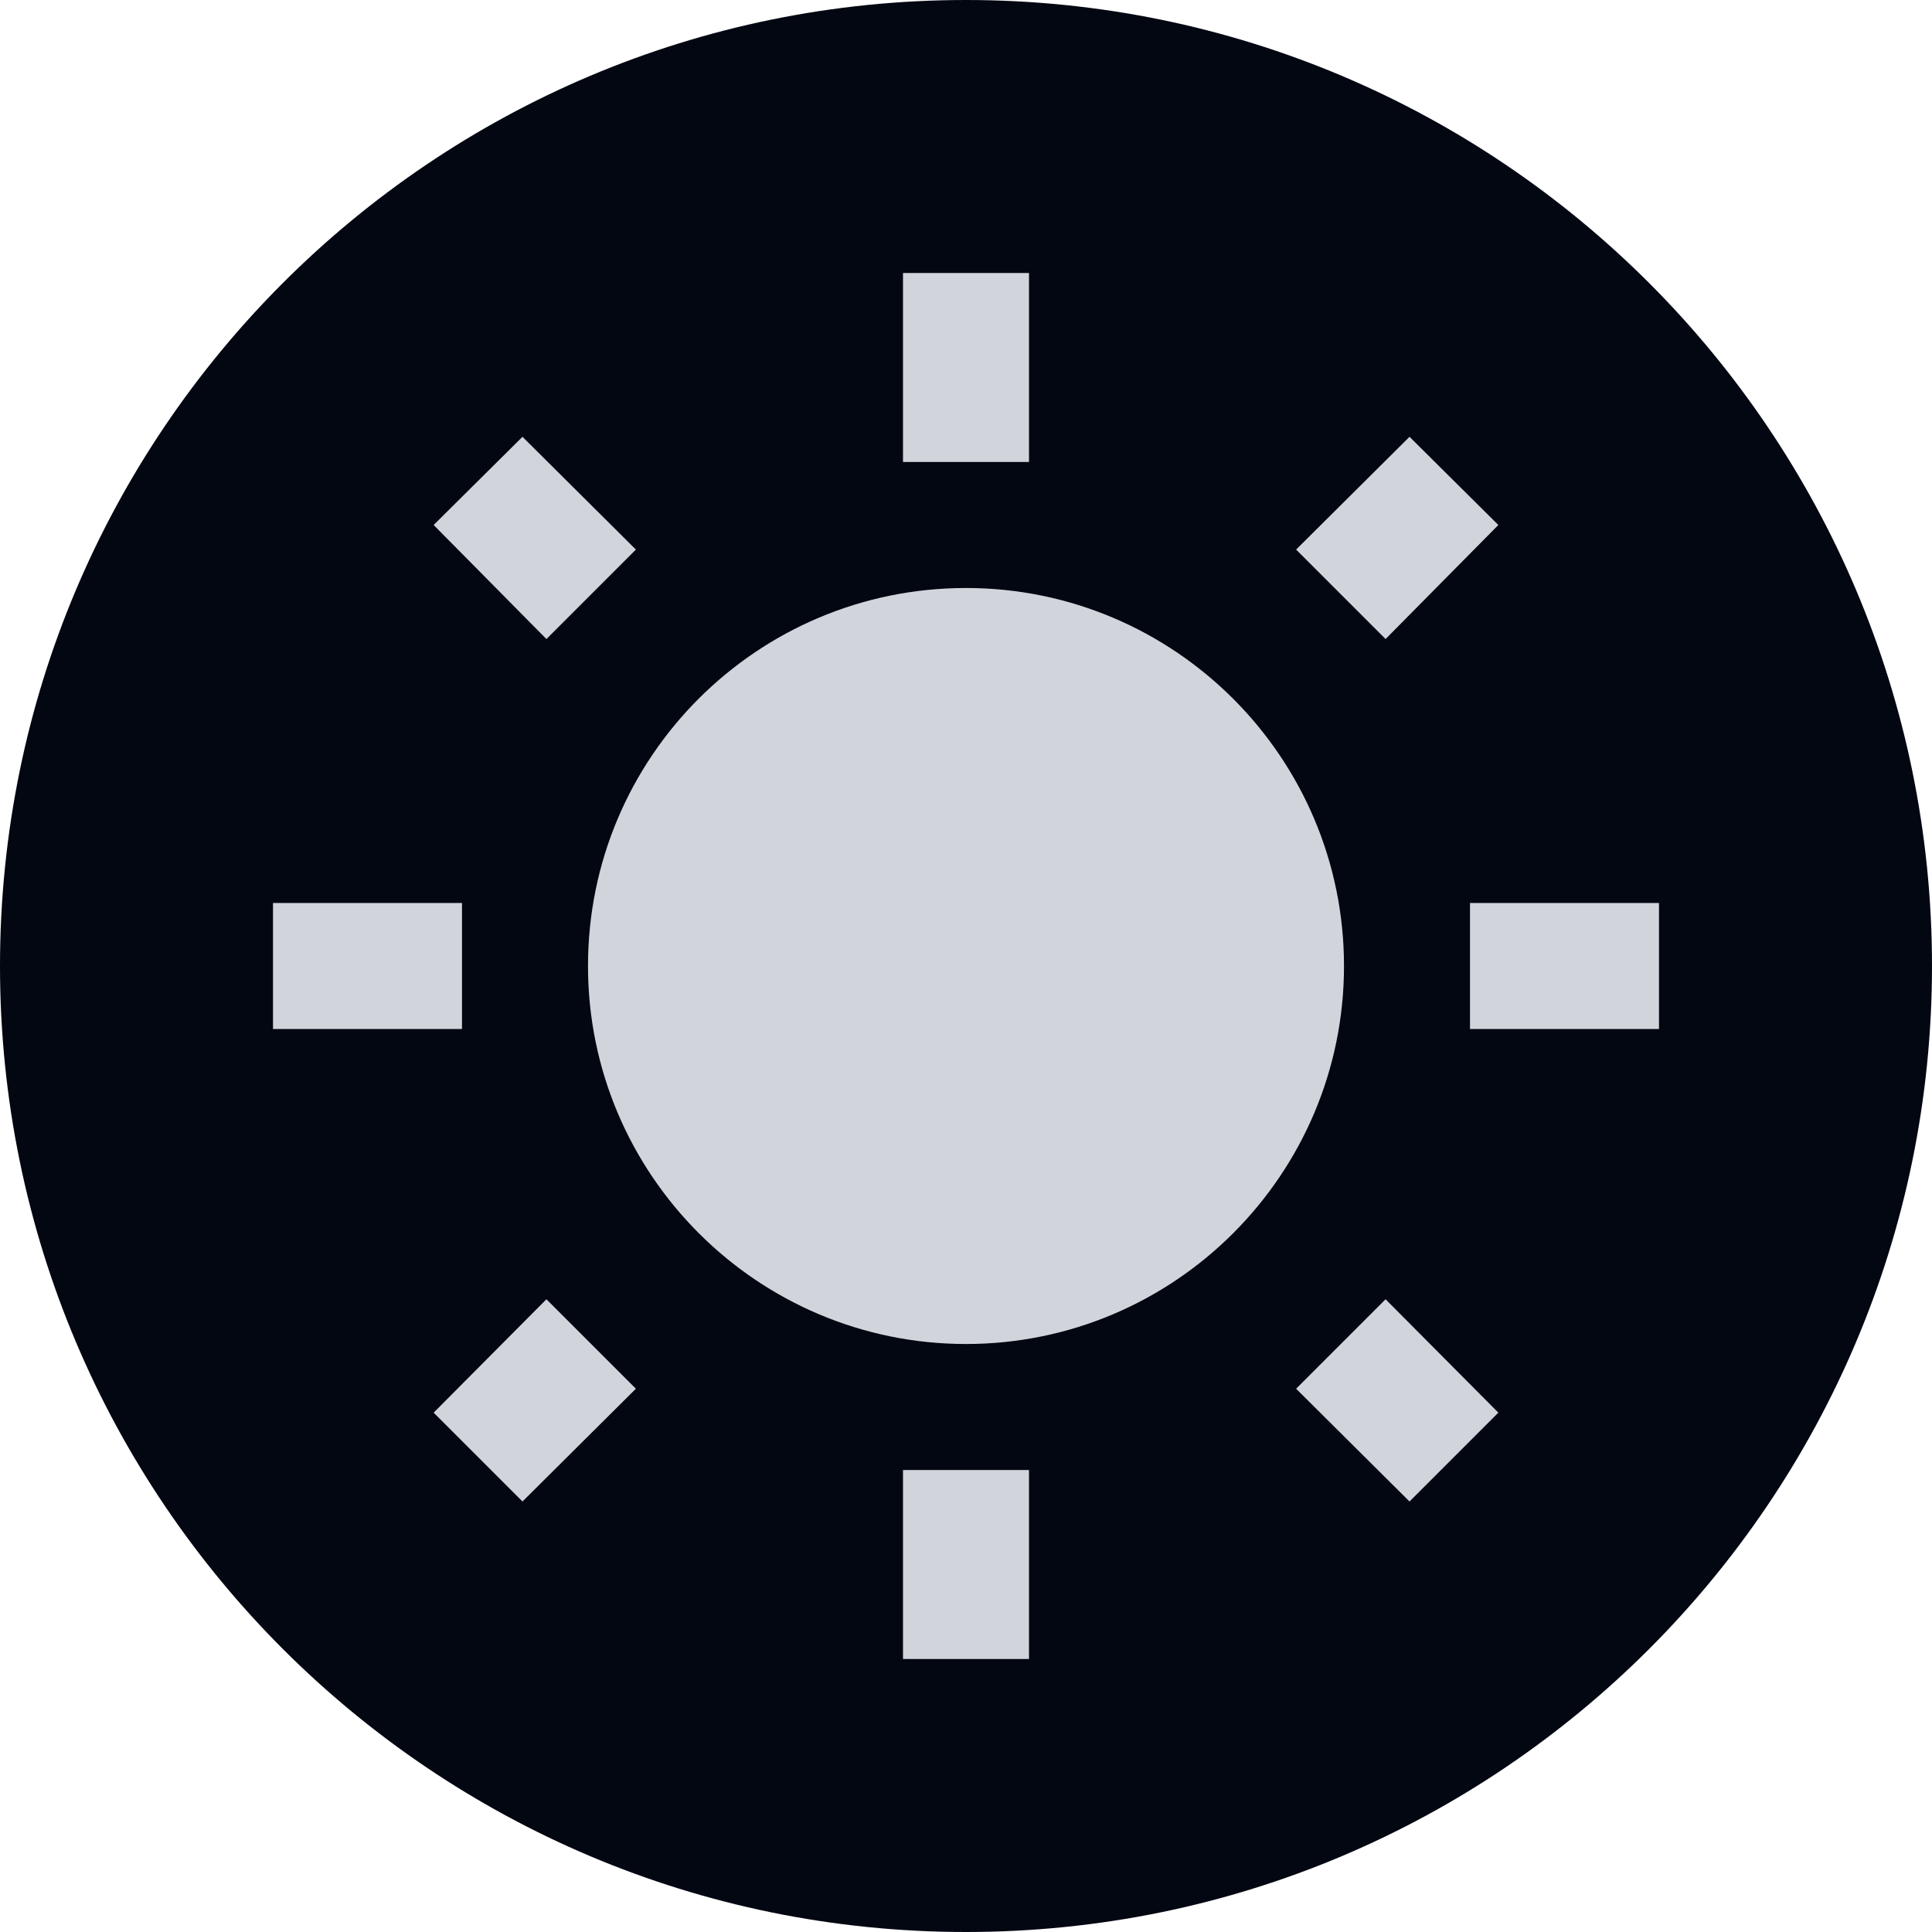
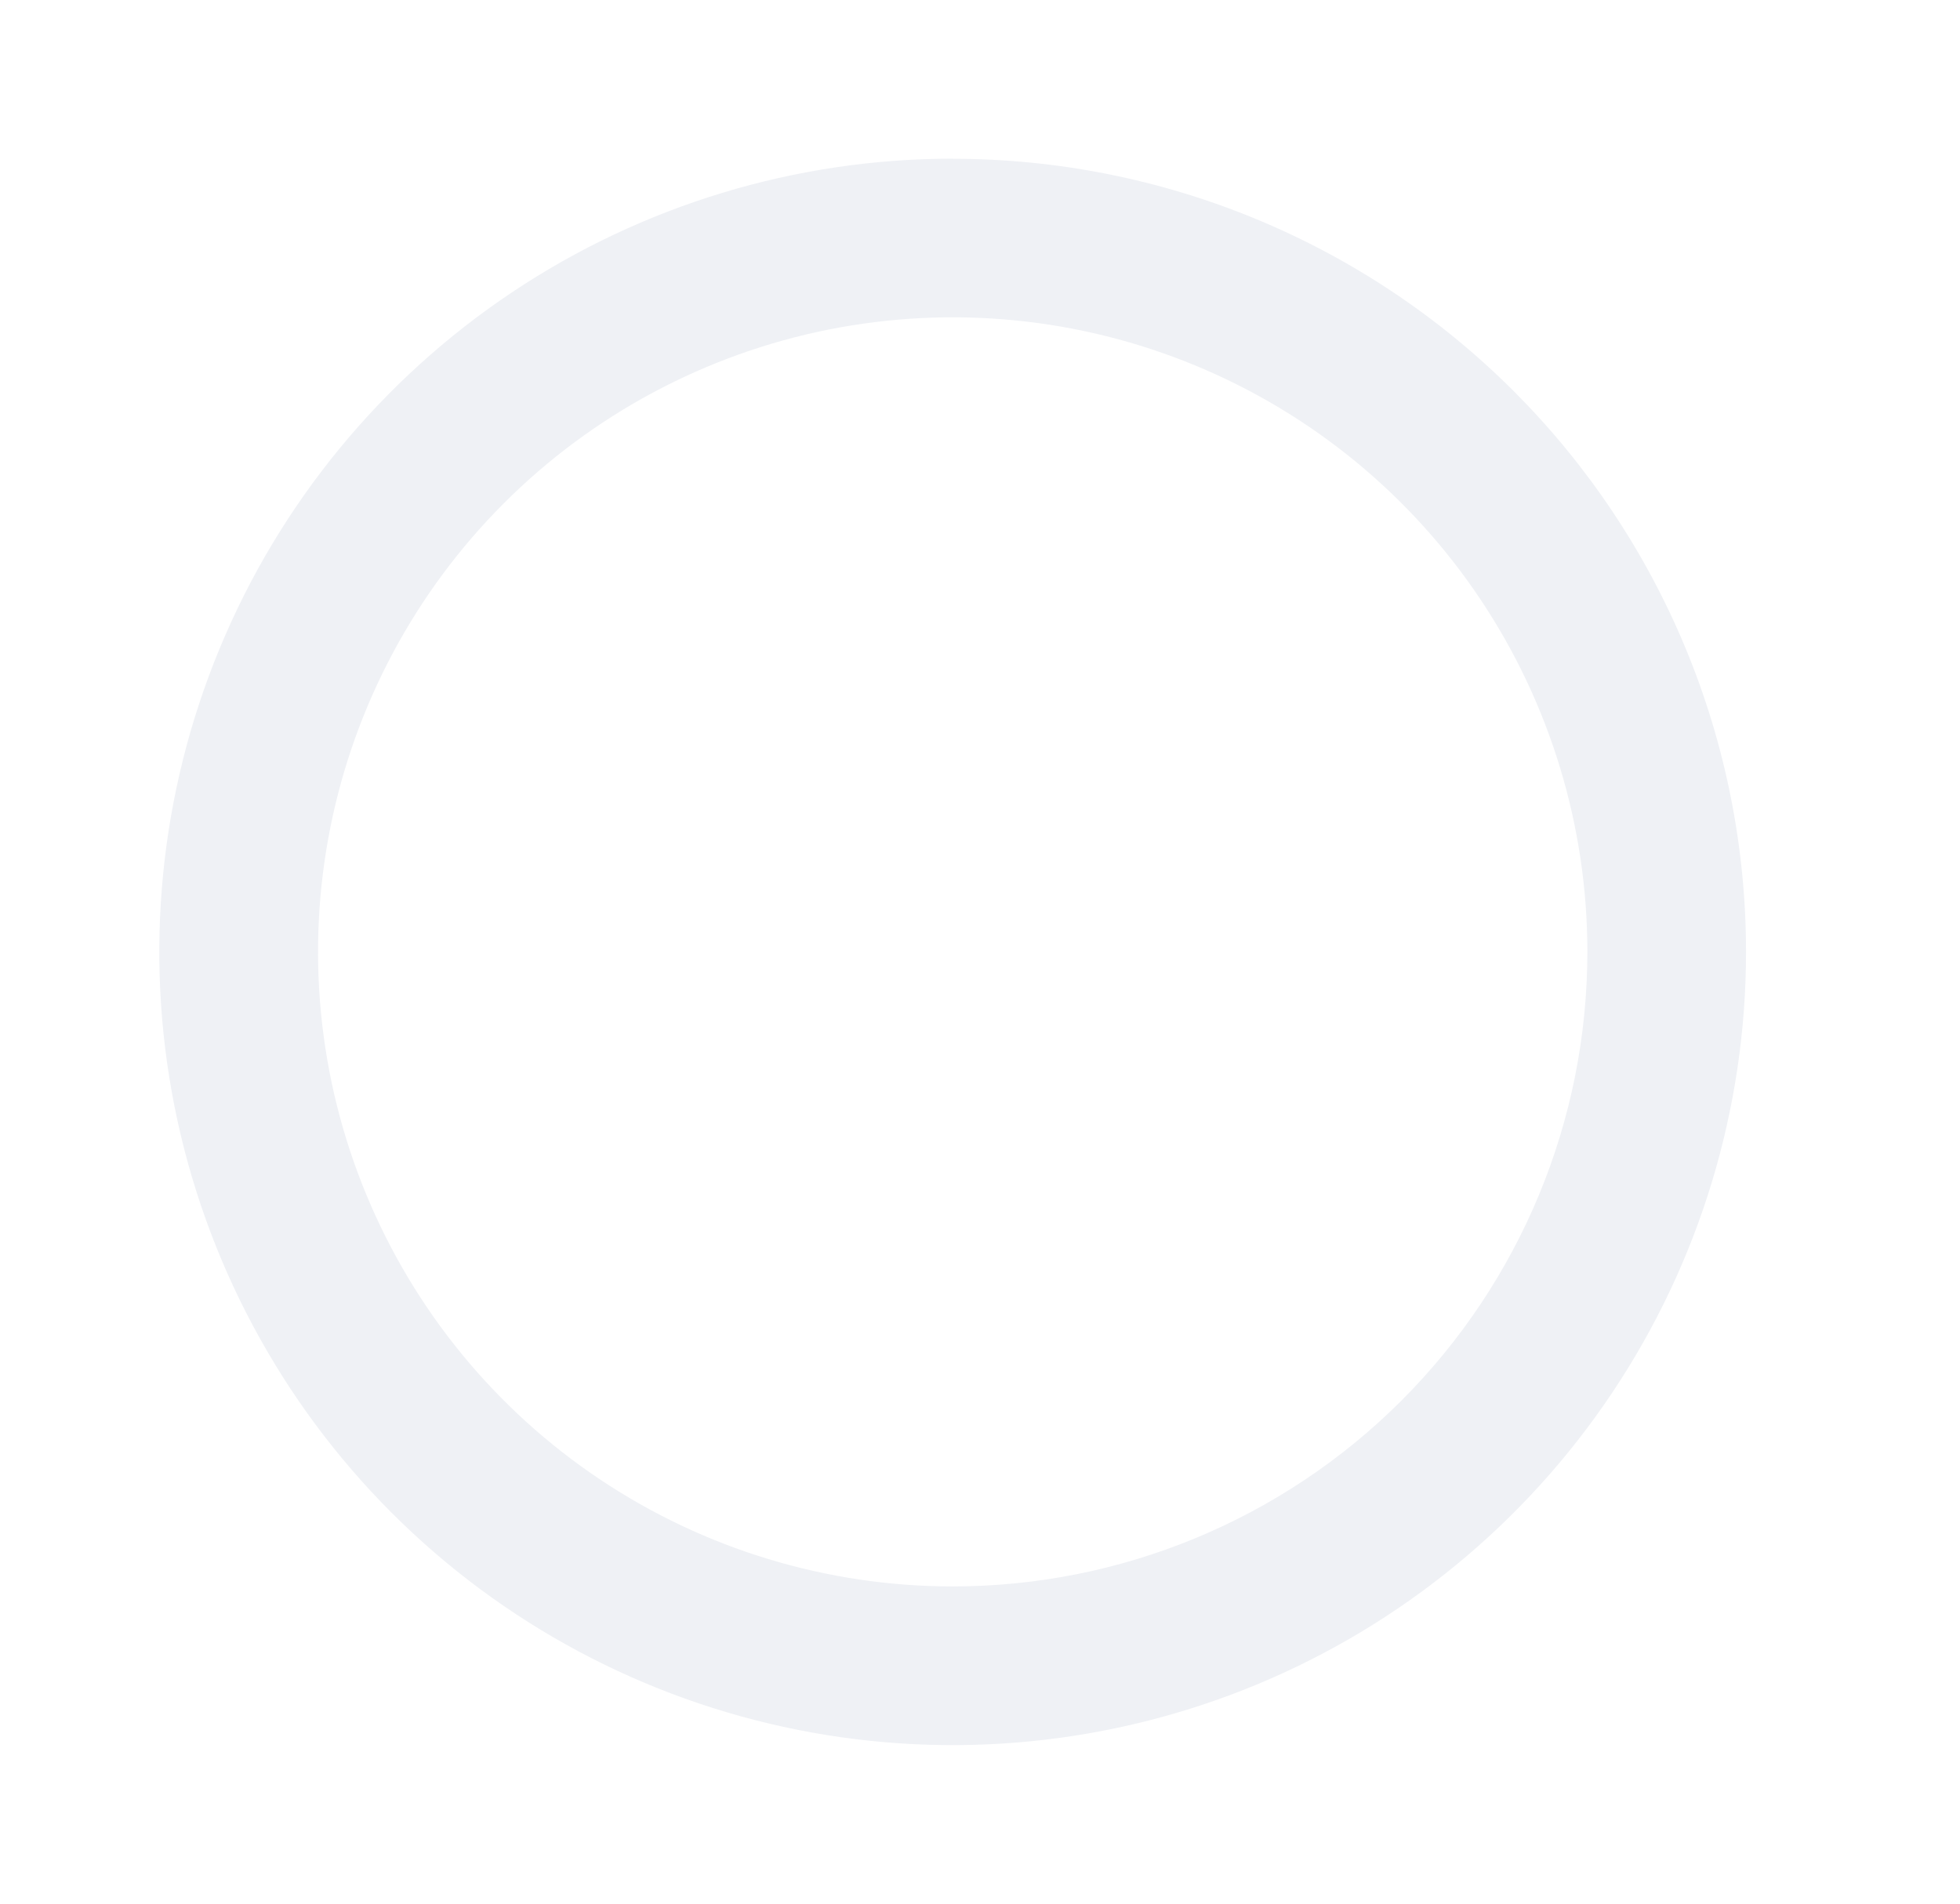
- <svg xmlns="http://www.w3.org/2000/svg" fill="none" height="46" viewBox="0 0 46 46" width="46">
-   <circle cx="23" cy="23" fill="#030712" r="23" />
-   <path d="m35.675 33.635-2.115 2.115-2.7-2.685 2.13-2.13m-9.99-16.935c4.965 0 9 4.035 9 9s-4.035 9-9 9-9-4.035-9-9c0-4.98 4.035-9 9-9zm-12 10.5h-4.5v-3h4.5m4.14 11.565-2.7 2.685-2.115-2.115 2.685-2.7m-2.685-18.435 2.115-2.1 2.7 2.685-2.13 2.13m8.49-8.715h3v4.5h-3m9.36 2.085 2.7-2.685 2.115 2.1-2.685 2.715zm8.64 11.415h-4.5v-3h4.5m-18 13.5h3v4.5h-3" fill="#d1d5db" />
+ <svg xmlns="http://www.w3.org/2000/svg" fill="none" height="34" viewBox="0 0 35 34" width="35">
+   <path d="m17.012 28.334c-2.241 0-4.433-.665-6.296-1.91-1.864-1.245-3.316-3.015-4.174-5.086s-1.082-4.35-.645-6.548c.437-2.198 1.517-4.218 3.102-5.803 1.585-1.585 3.604-2.664 5.803-3.102 2.198-.437 4.477-.213 6.548.645s3.841 2.31 5.086 4.174c1.245 1.864 1.91 4.055 1.91 6.296 0 3.006-1.194 5.888-3.319 8.014-2.126 2.126-5.008 3.32-8.014 3.32zm0-25.5c-2.802 0-5.541.831-7.871 2.388s-4.145 3.769-5.218 6.358c-1.072 2.589-1.353 5.437-.806 8.185.547 2.748 1.896 5.272 3.877 7.254 1.981 1.981 4.505 3.33 7.254 3.877s5.596.266 8.185-.806c2.589-1.072 4.801-2.888 6.358-5.218 1.557-2.33 2.388-5.069 2.388-7.87 0-1.86-.366-3.703-1.078-5.421-.712-1.719-1.756-3.28-3.071-4.596-1.315-1.315-2.877-2.359-4.596-3.071s-3.561-1.078-5.421-1.078z" fill="#eff1f5" />
</svg>
